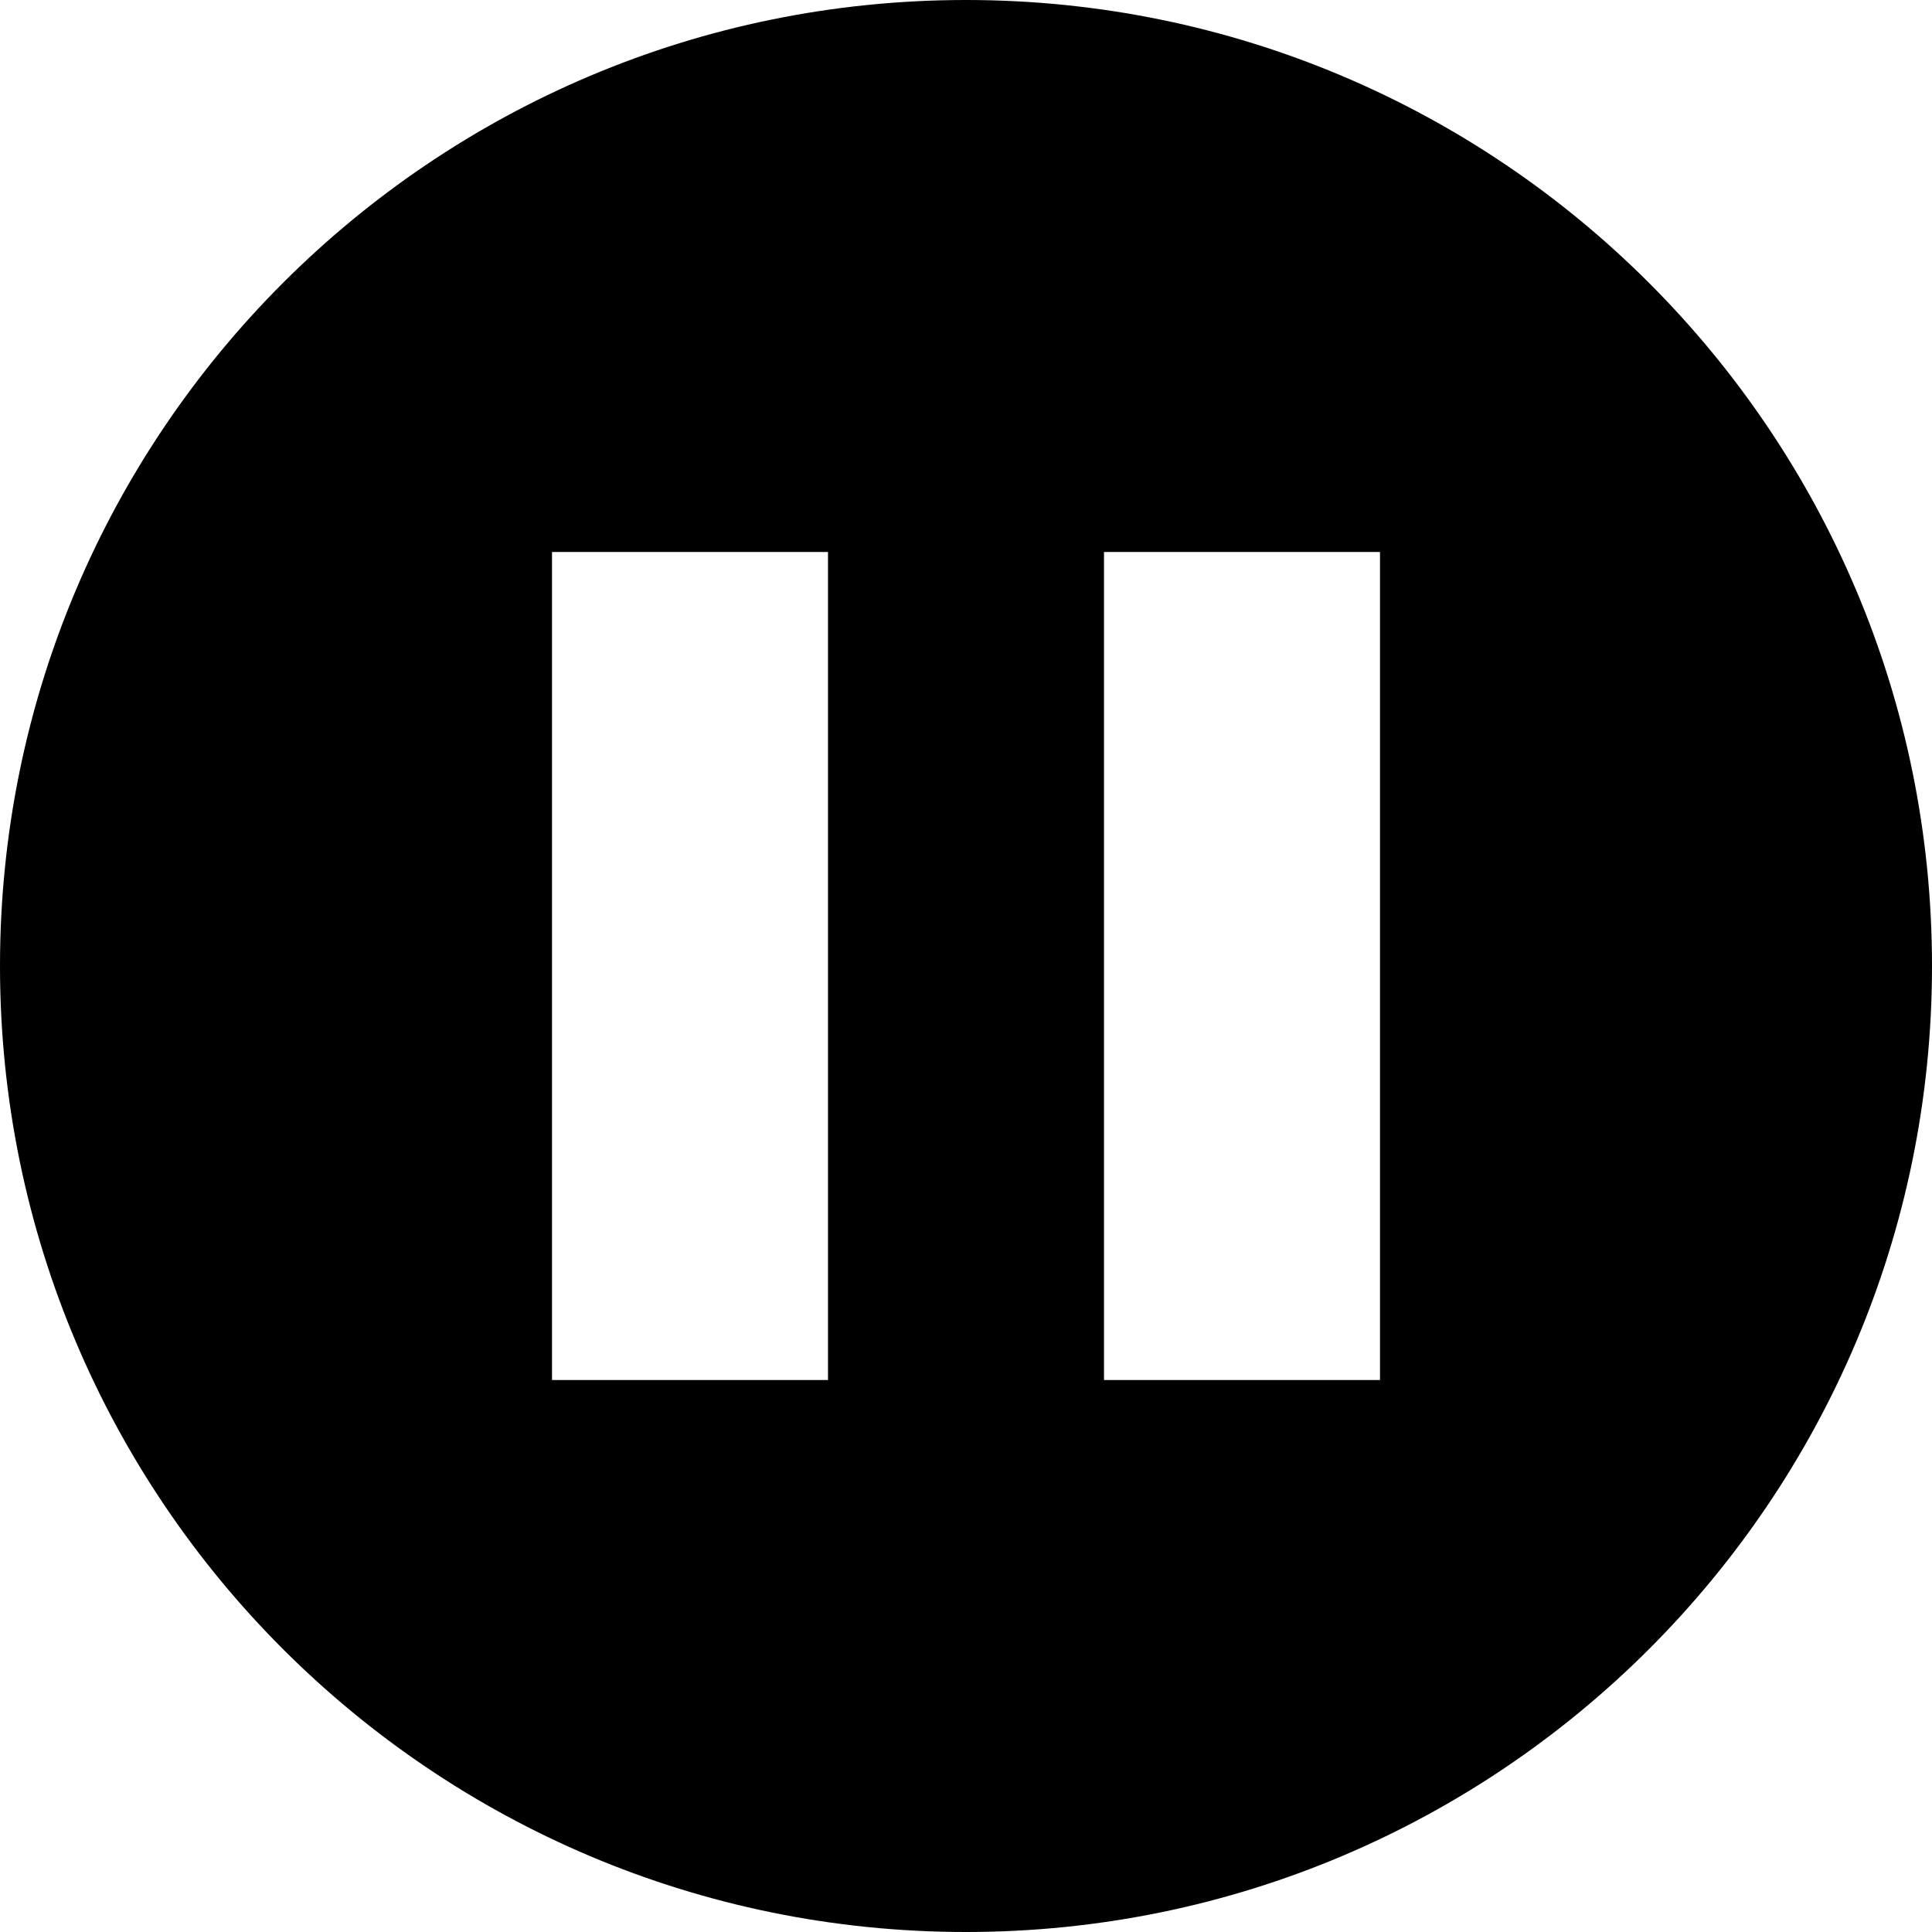
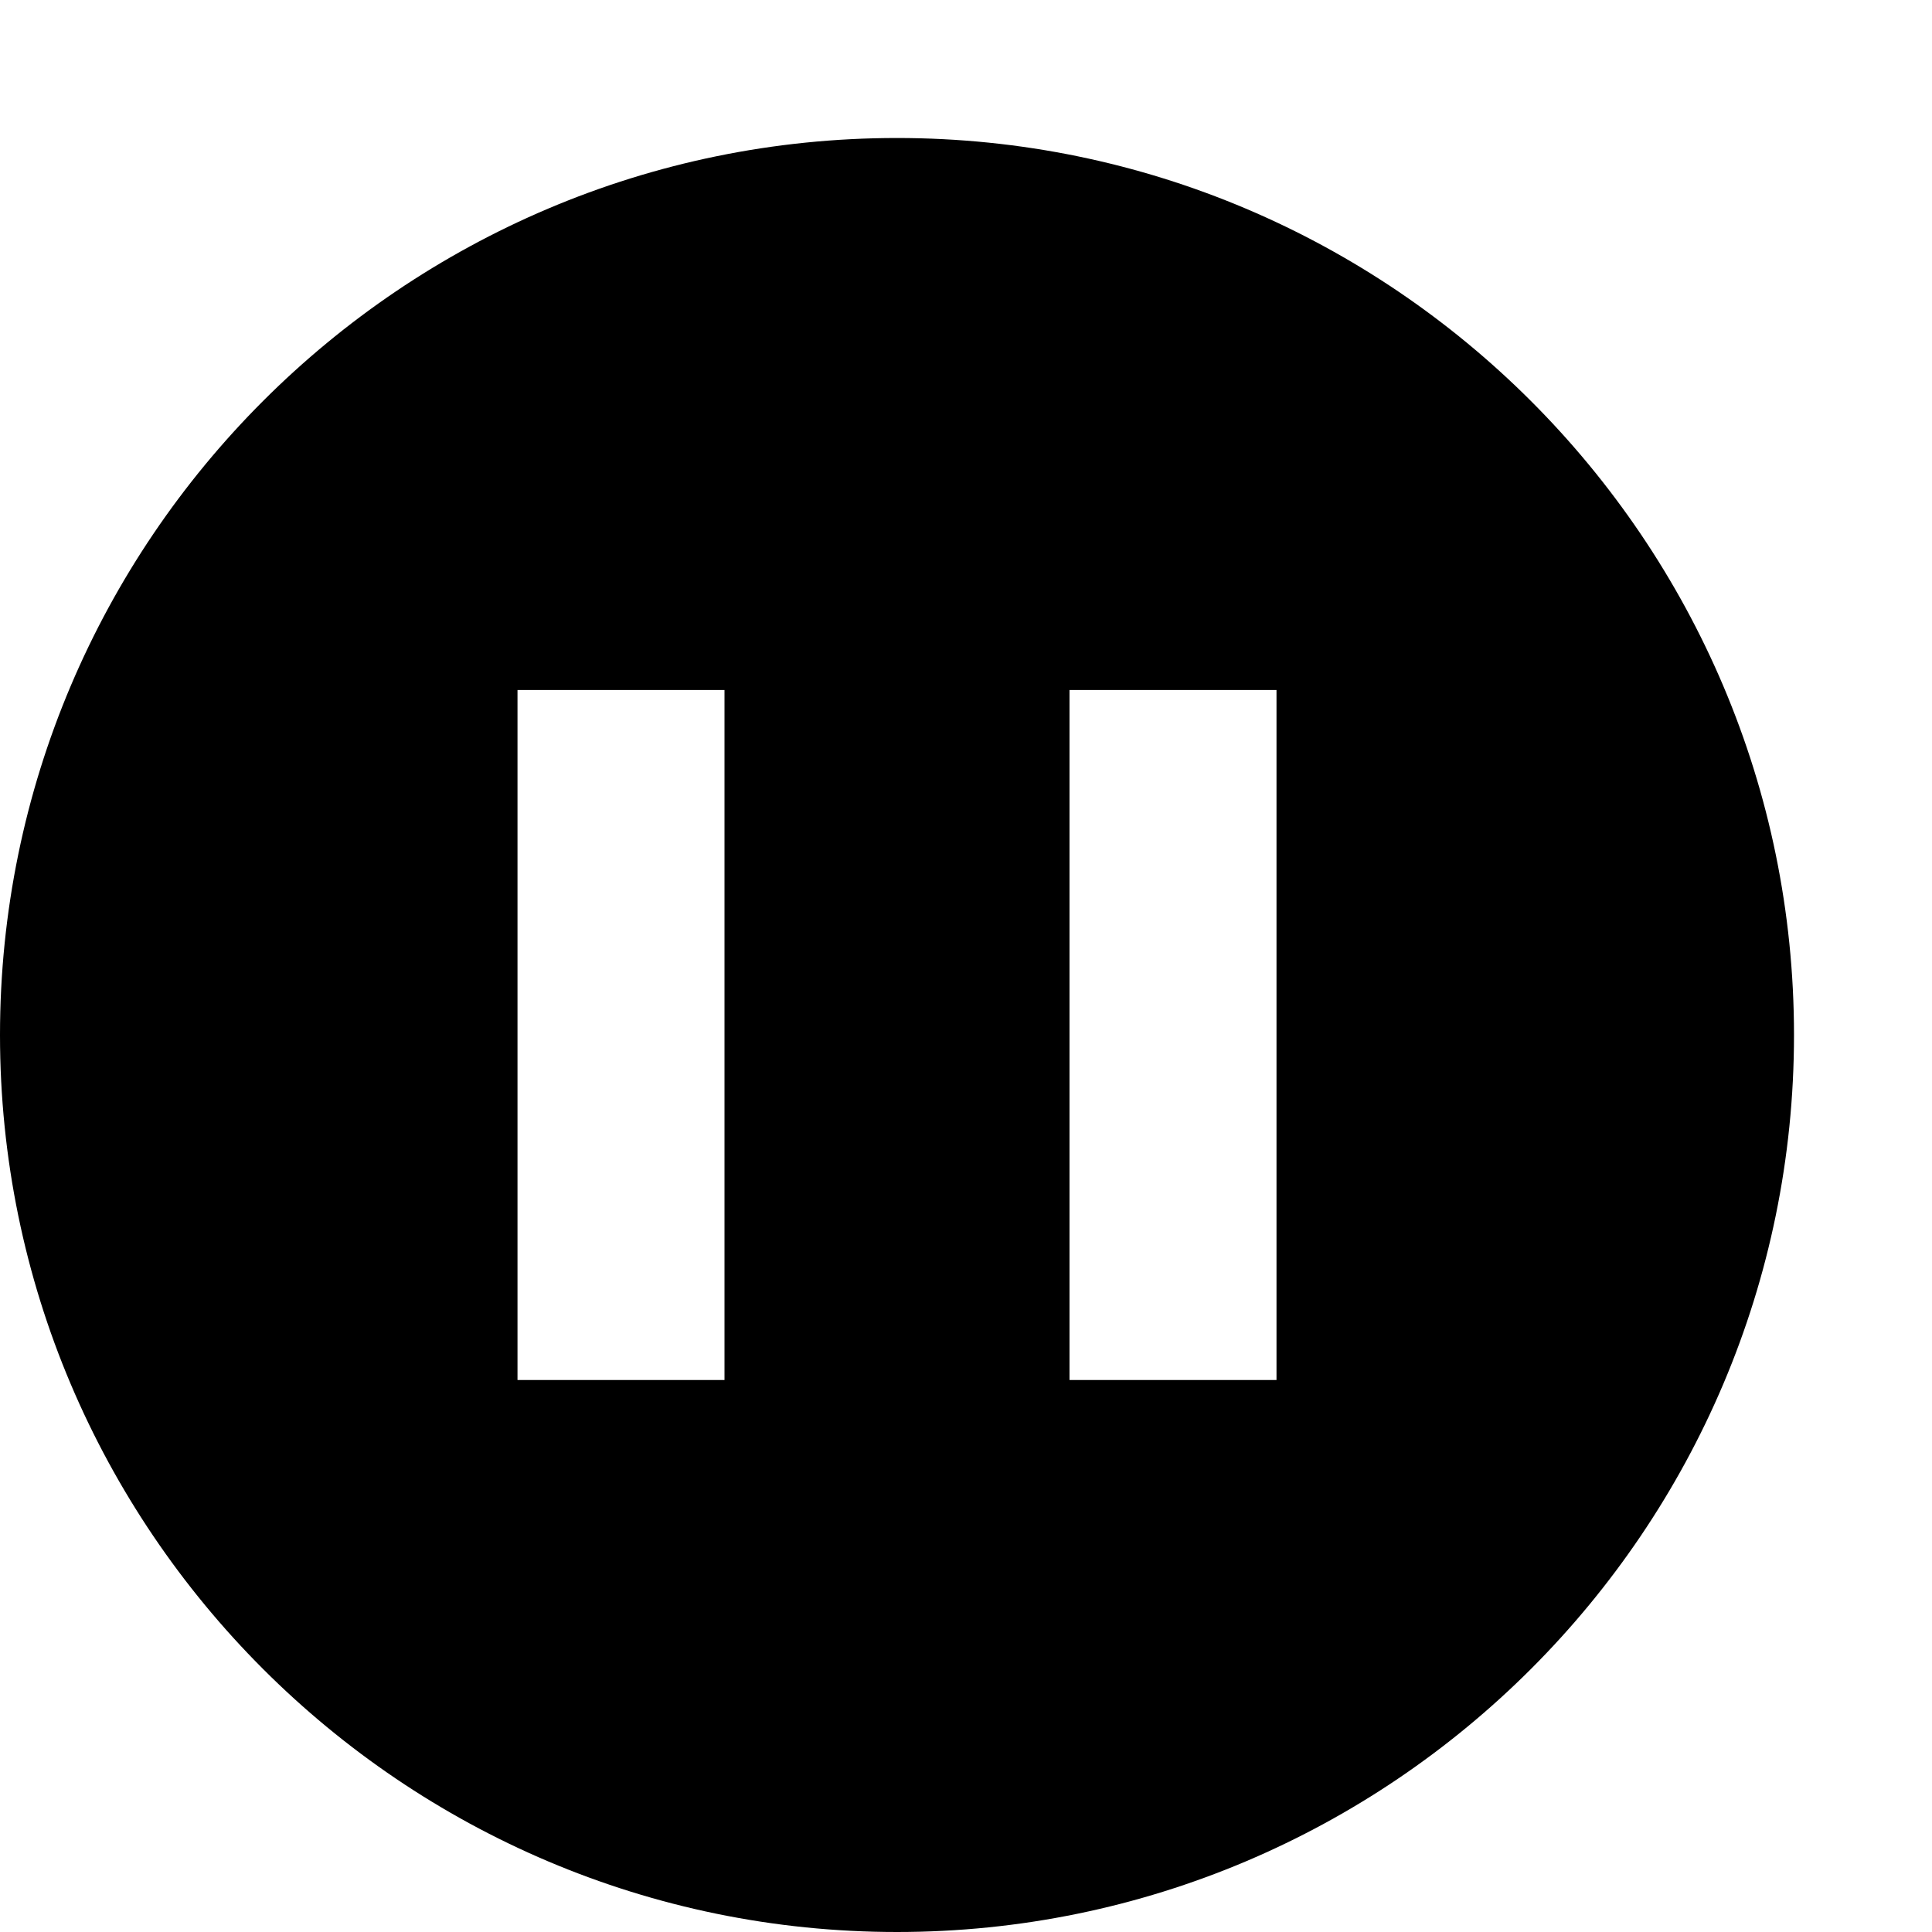
<svg xmlns="http://www.w3.org/2000/svg" viewBox="0 0 448 448" enable-background="new 0 0 448 448">
-   <path d="M224 0c-123.713 0-224 100.287-224 224 0 123.711 100.287 224 224 224s224-100.289 224-224c0-123.713-100.287-224-224-224zm-32 320h-64v-192h64v192zm128 0h-64v-192h64v192z" />
+   <path d="M208 32c-114.687 0-208 93.313-208 208s93.313 208 208 208 208-93.313 208-208-93.312-208-208-208zm-40 288h-48v-160h48v160zm128 0h-48v-160h48v160z" />
</svg>
